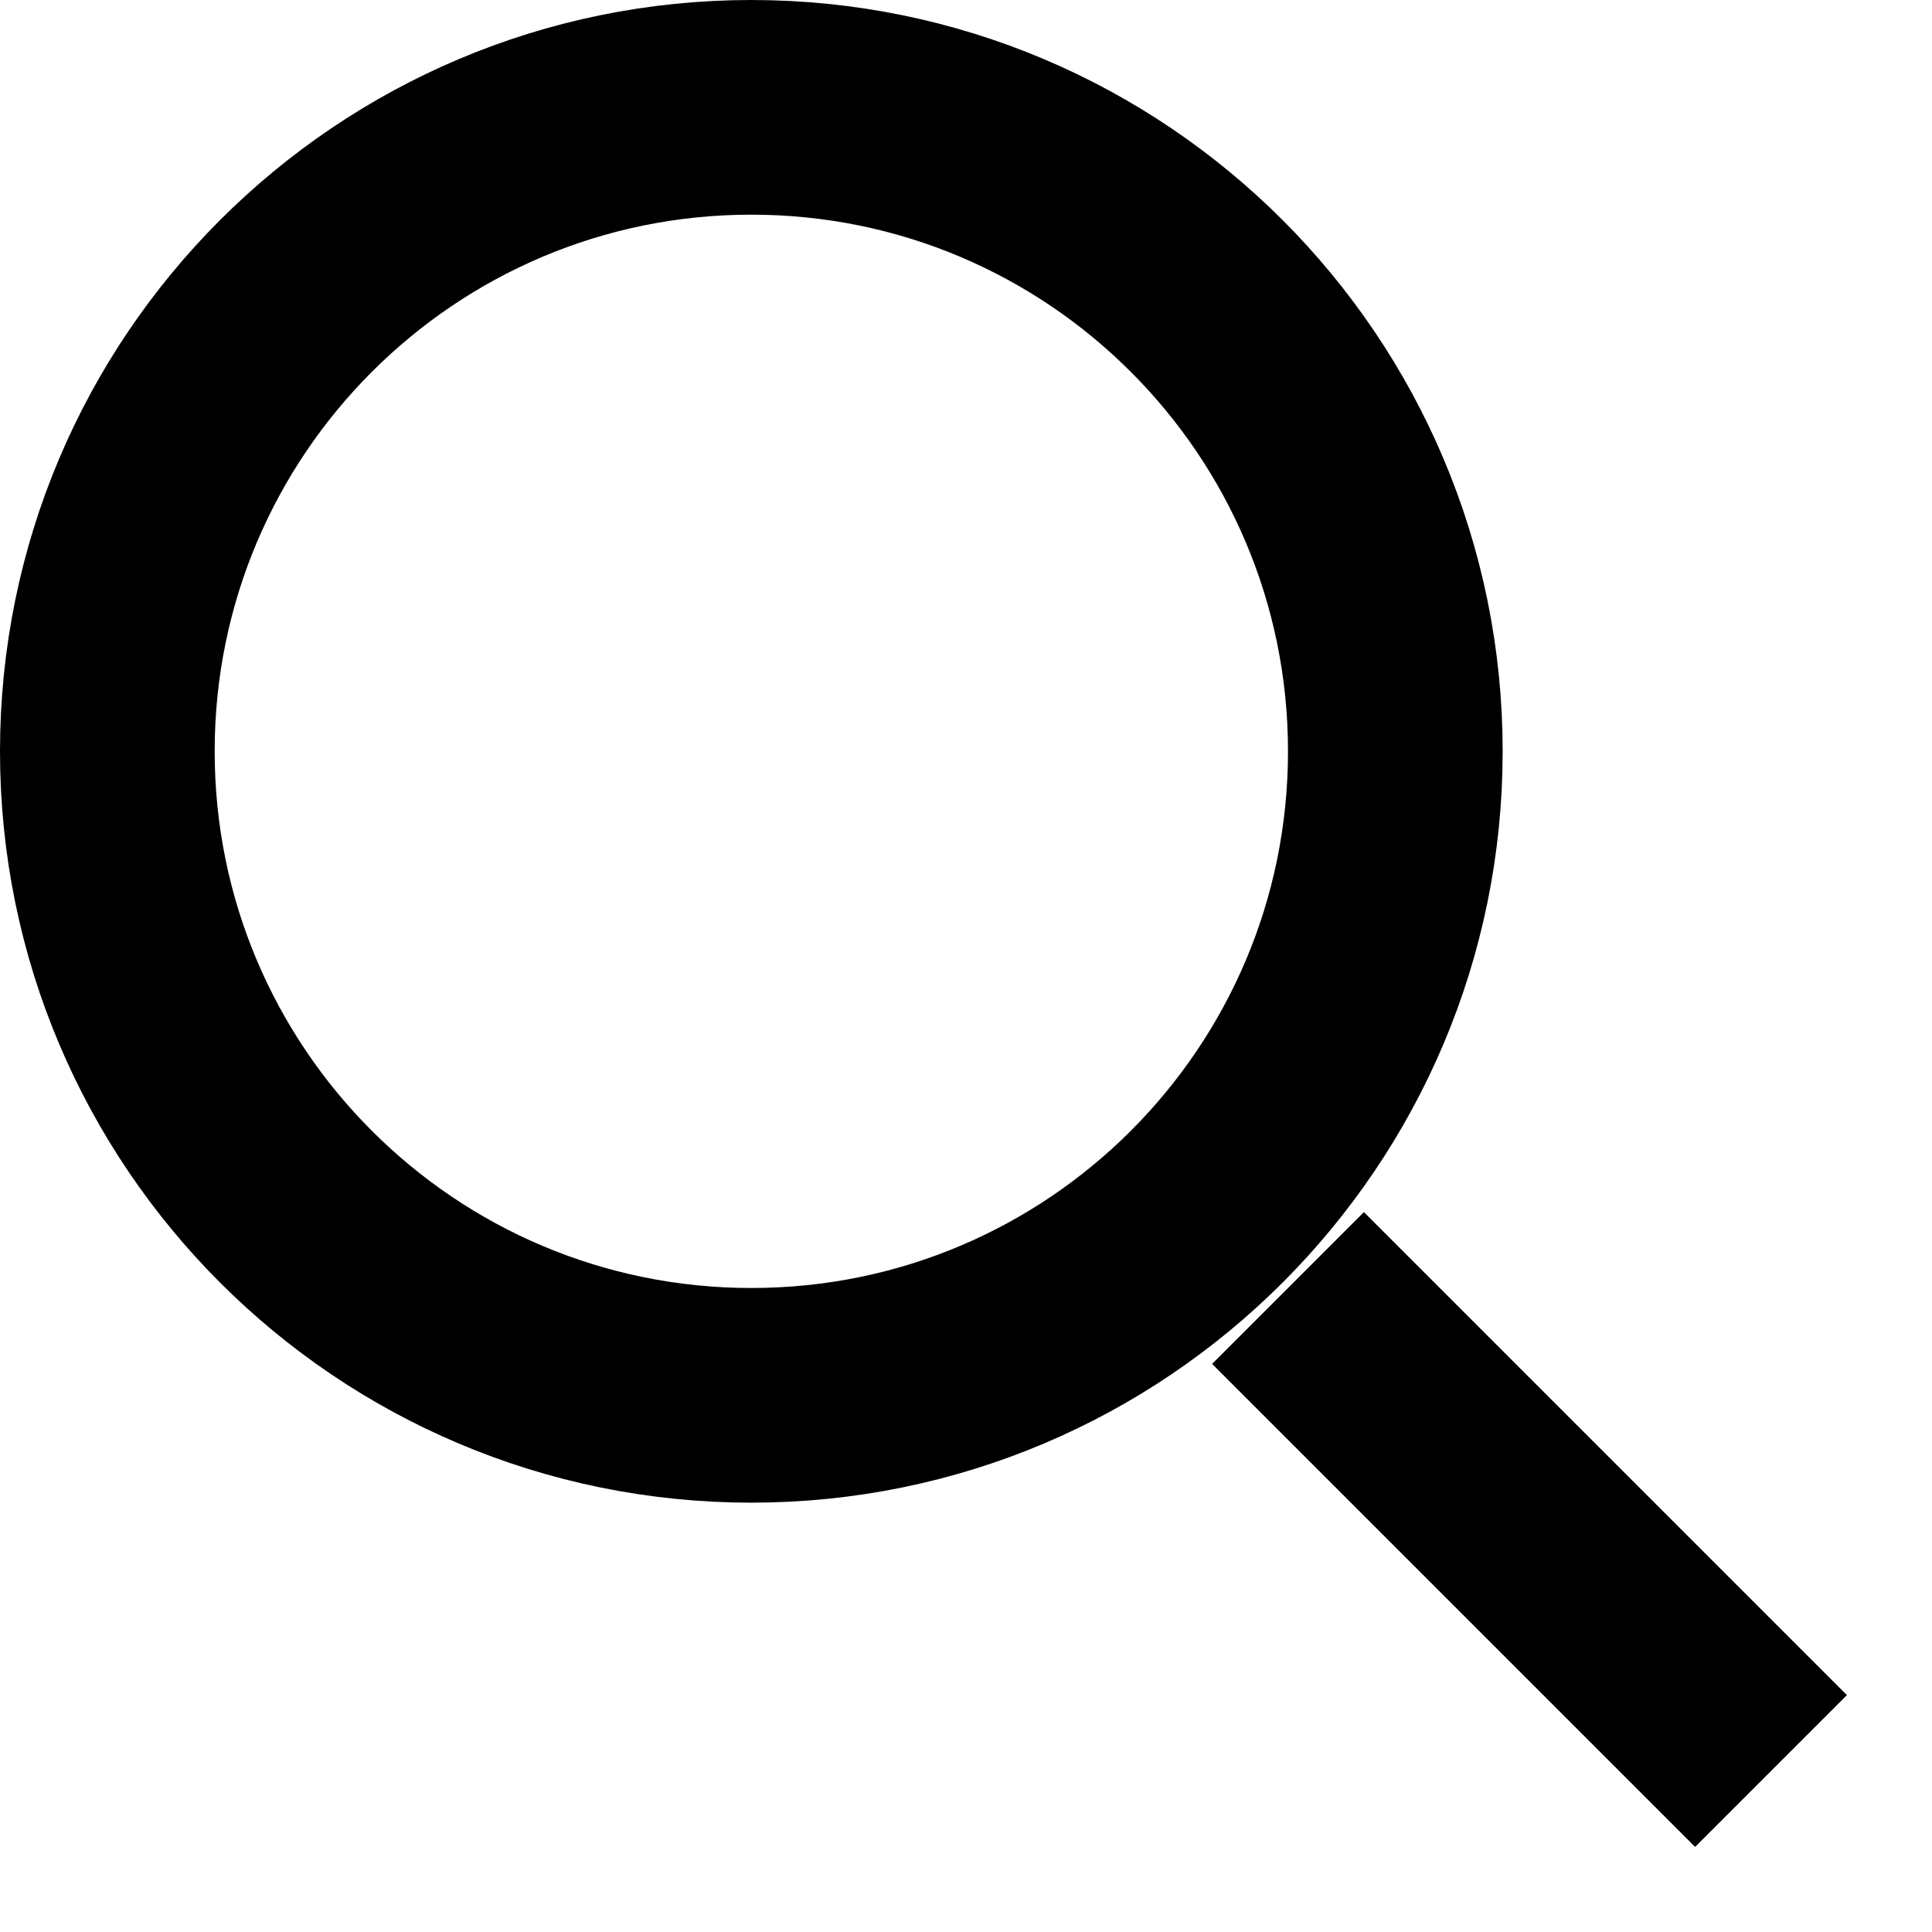
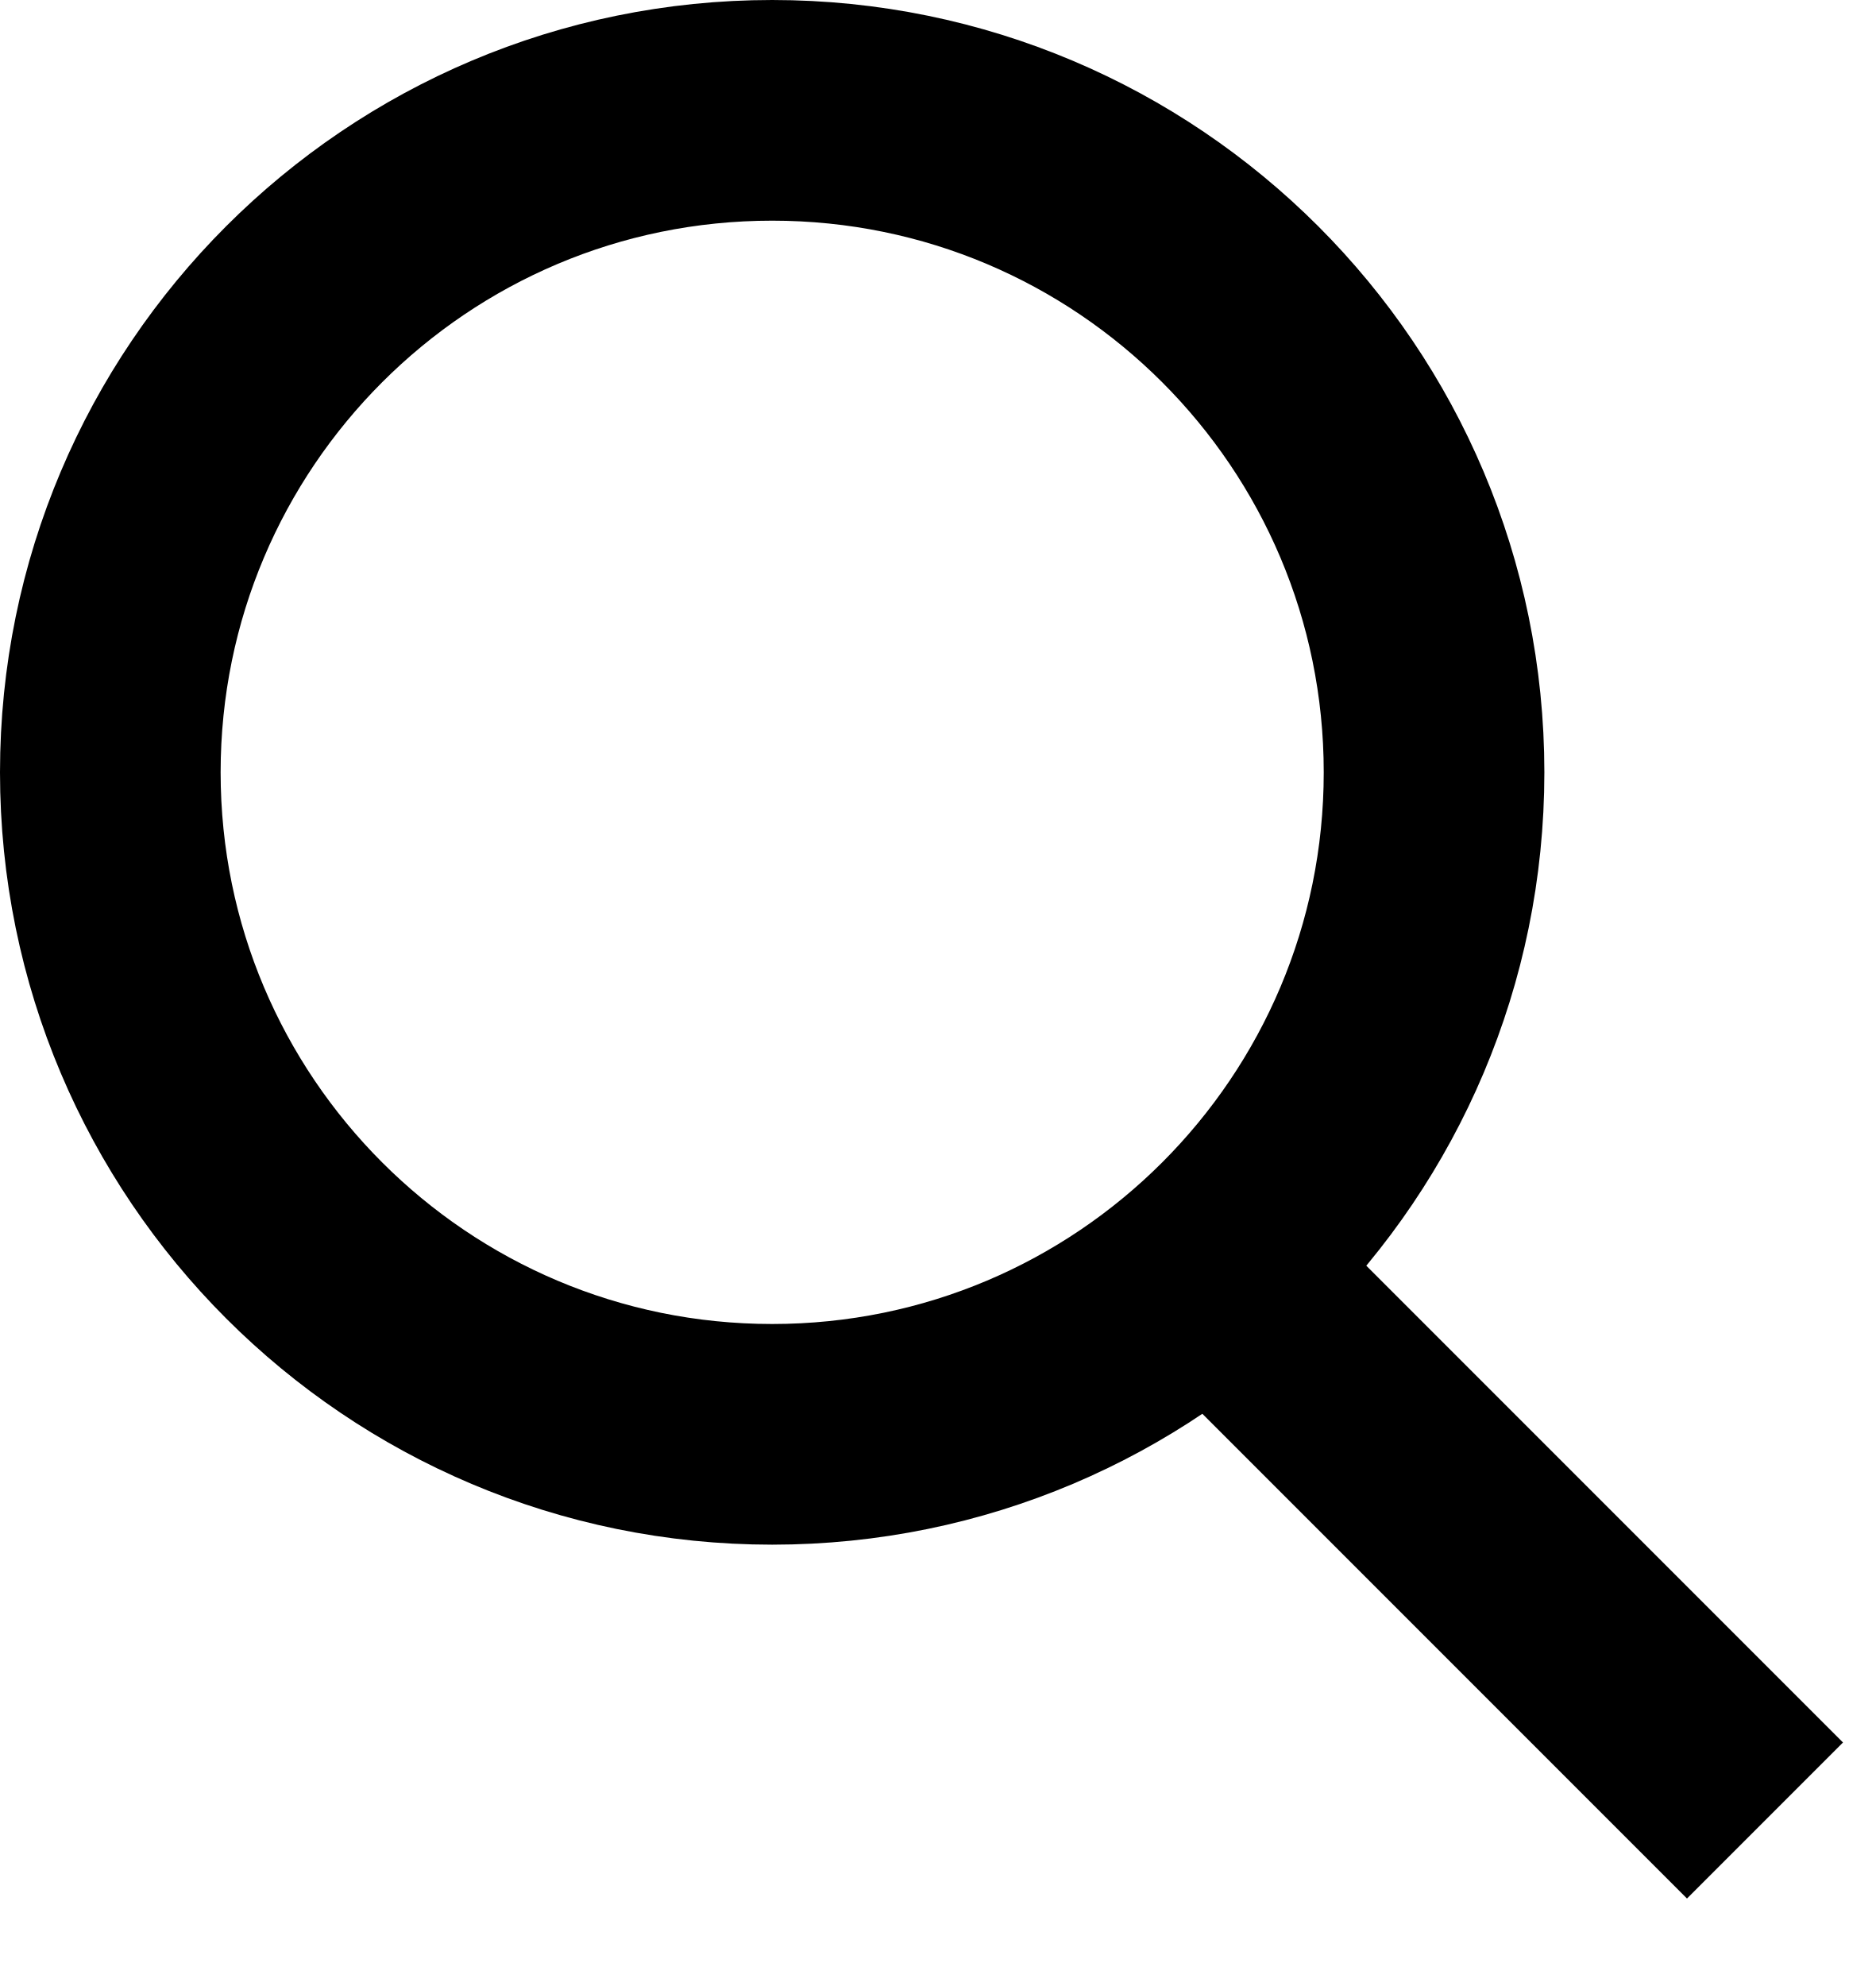
- <svg xmlns="http://www.w3.org/2000/svg" width="18" height="18" viewBox="0 0 18 18" fill="none">
+ <svg xmlns="http://www.w3.org/2000/svg" width="17" height="18" viewBox="0 0 17 18" fill="none">
  <circle cx="7" cy="7" r="6" stroke="black" stroke-width="2" />
-   <path d="M16.5 16.5L12 12" stroke="black" stroke-width="2" />
+   <path d="M16 16.5L11.5 12" stroke="black" stroke-width="2" />
</svg>
